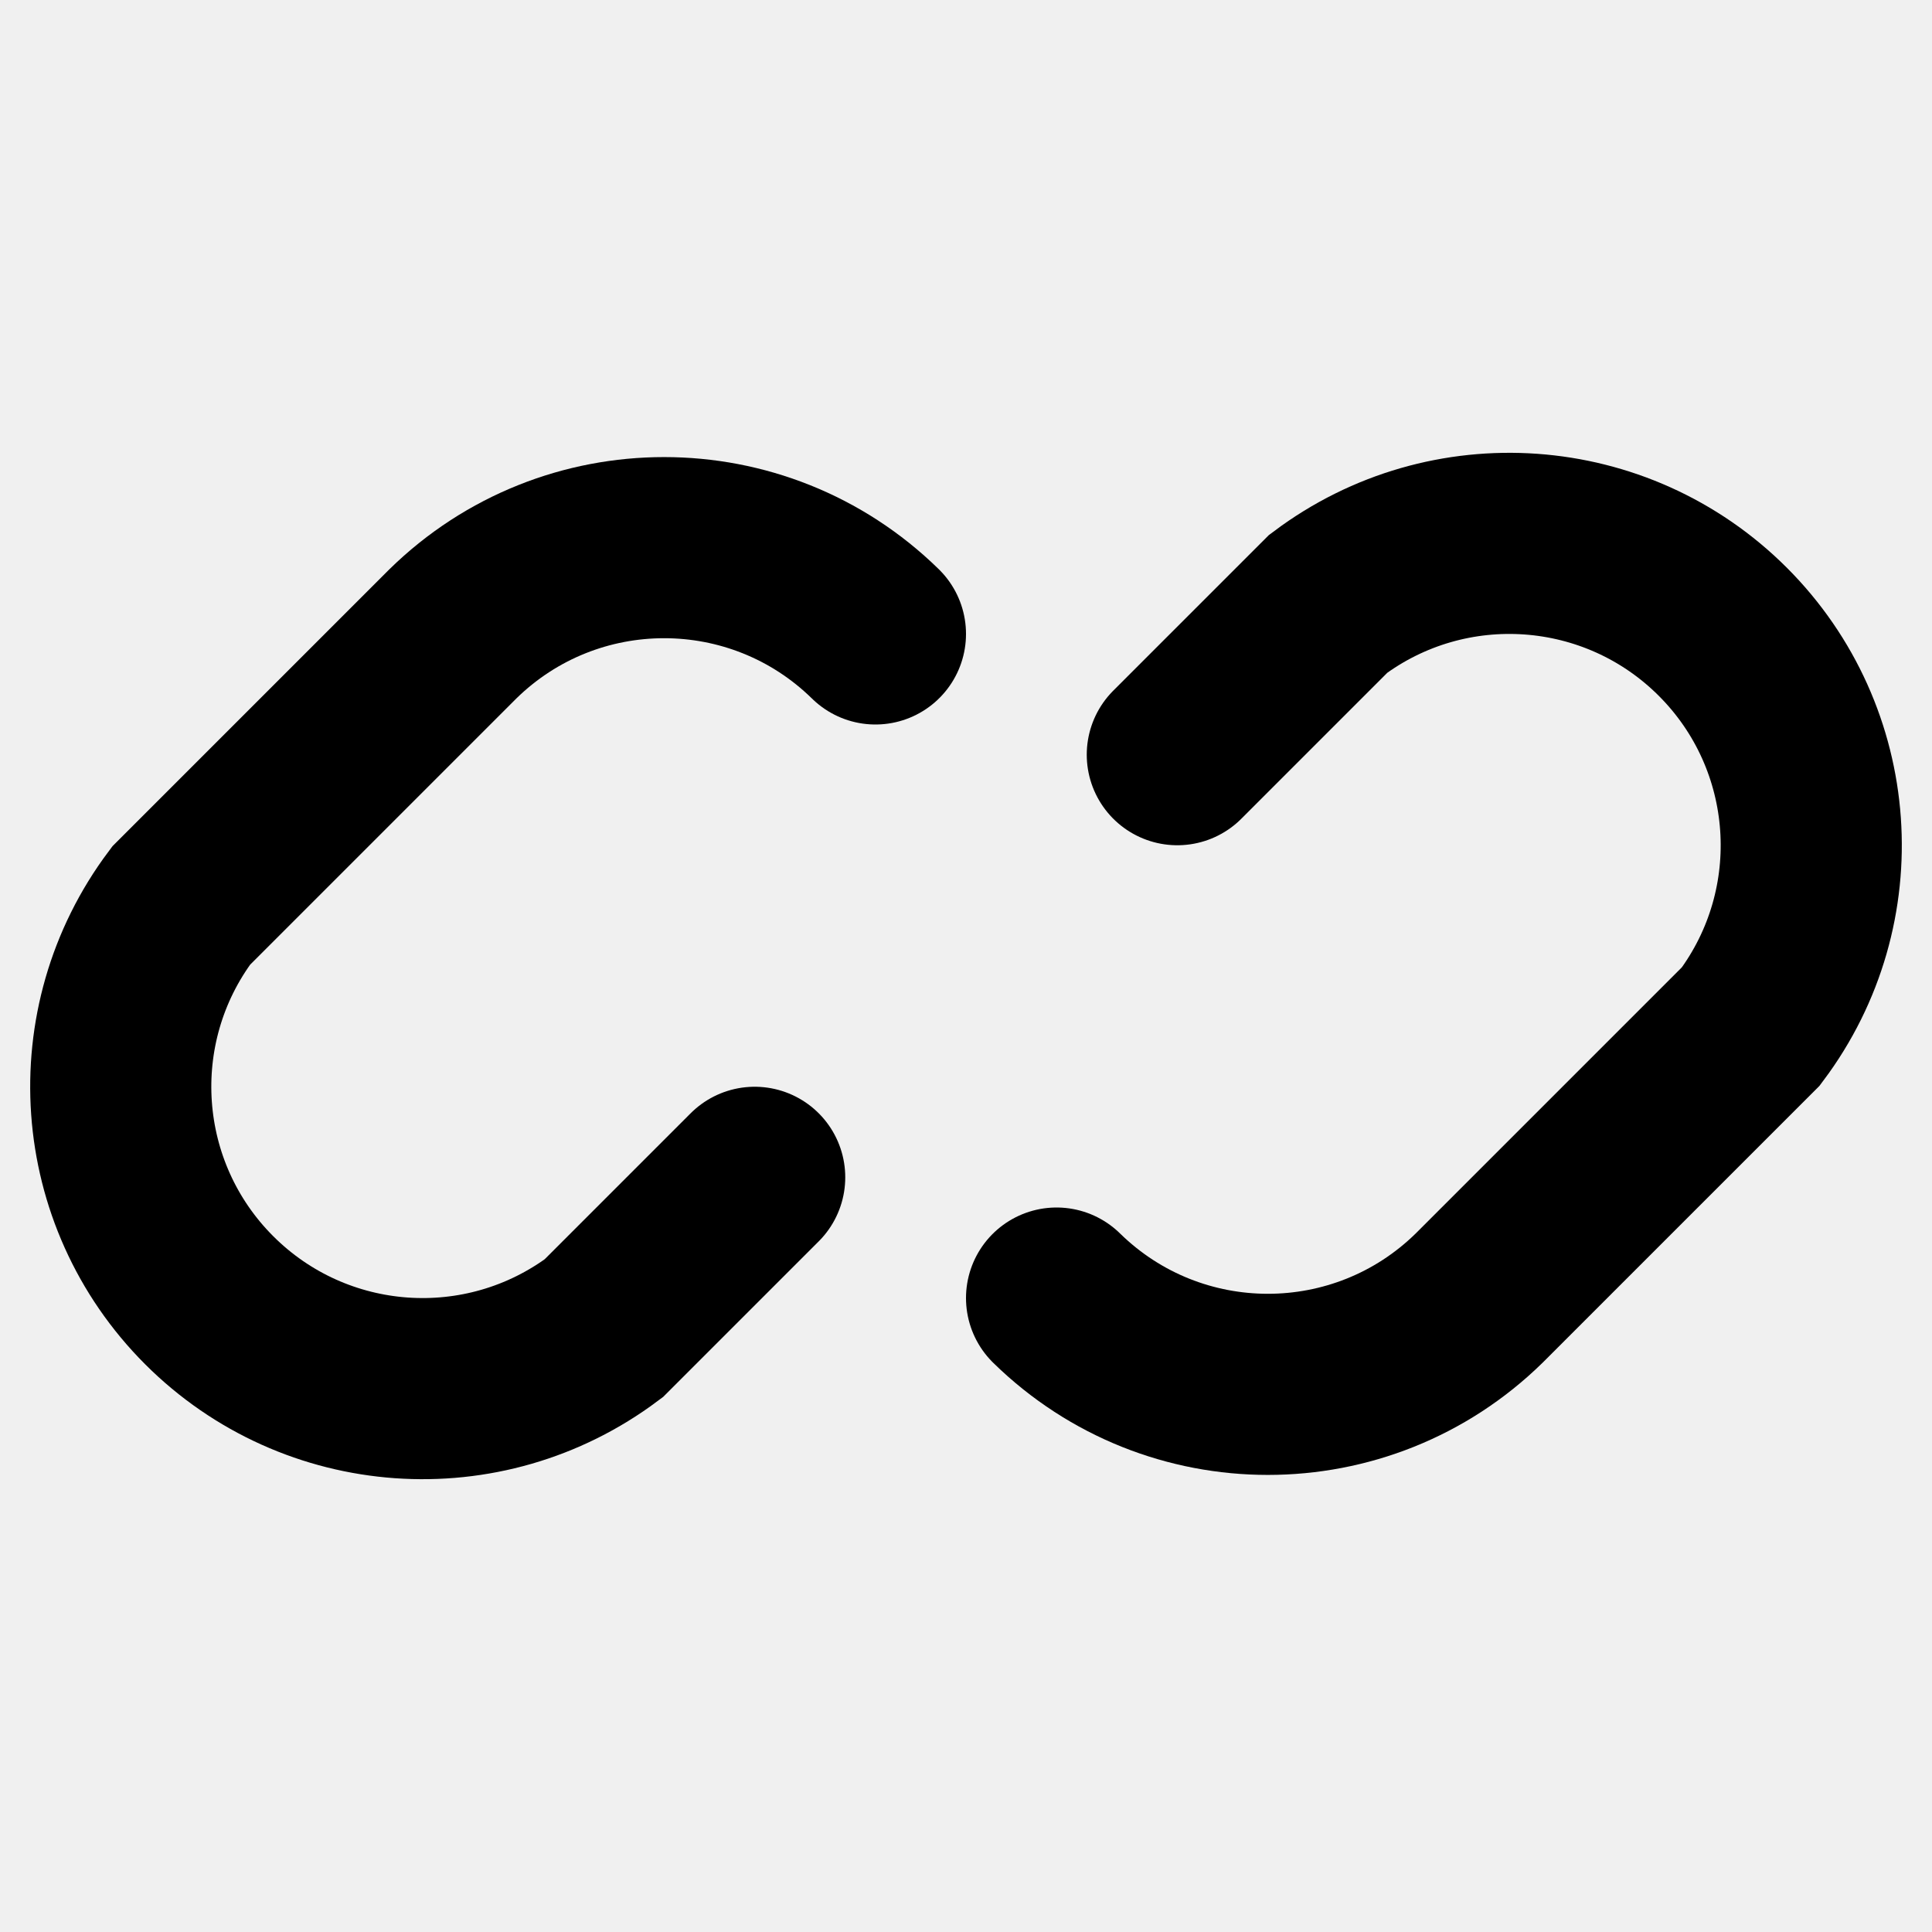
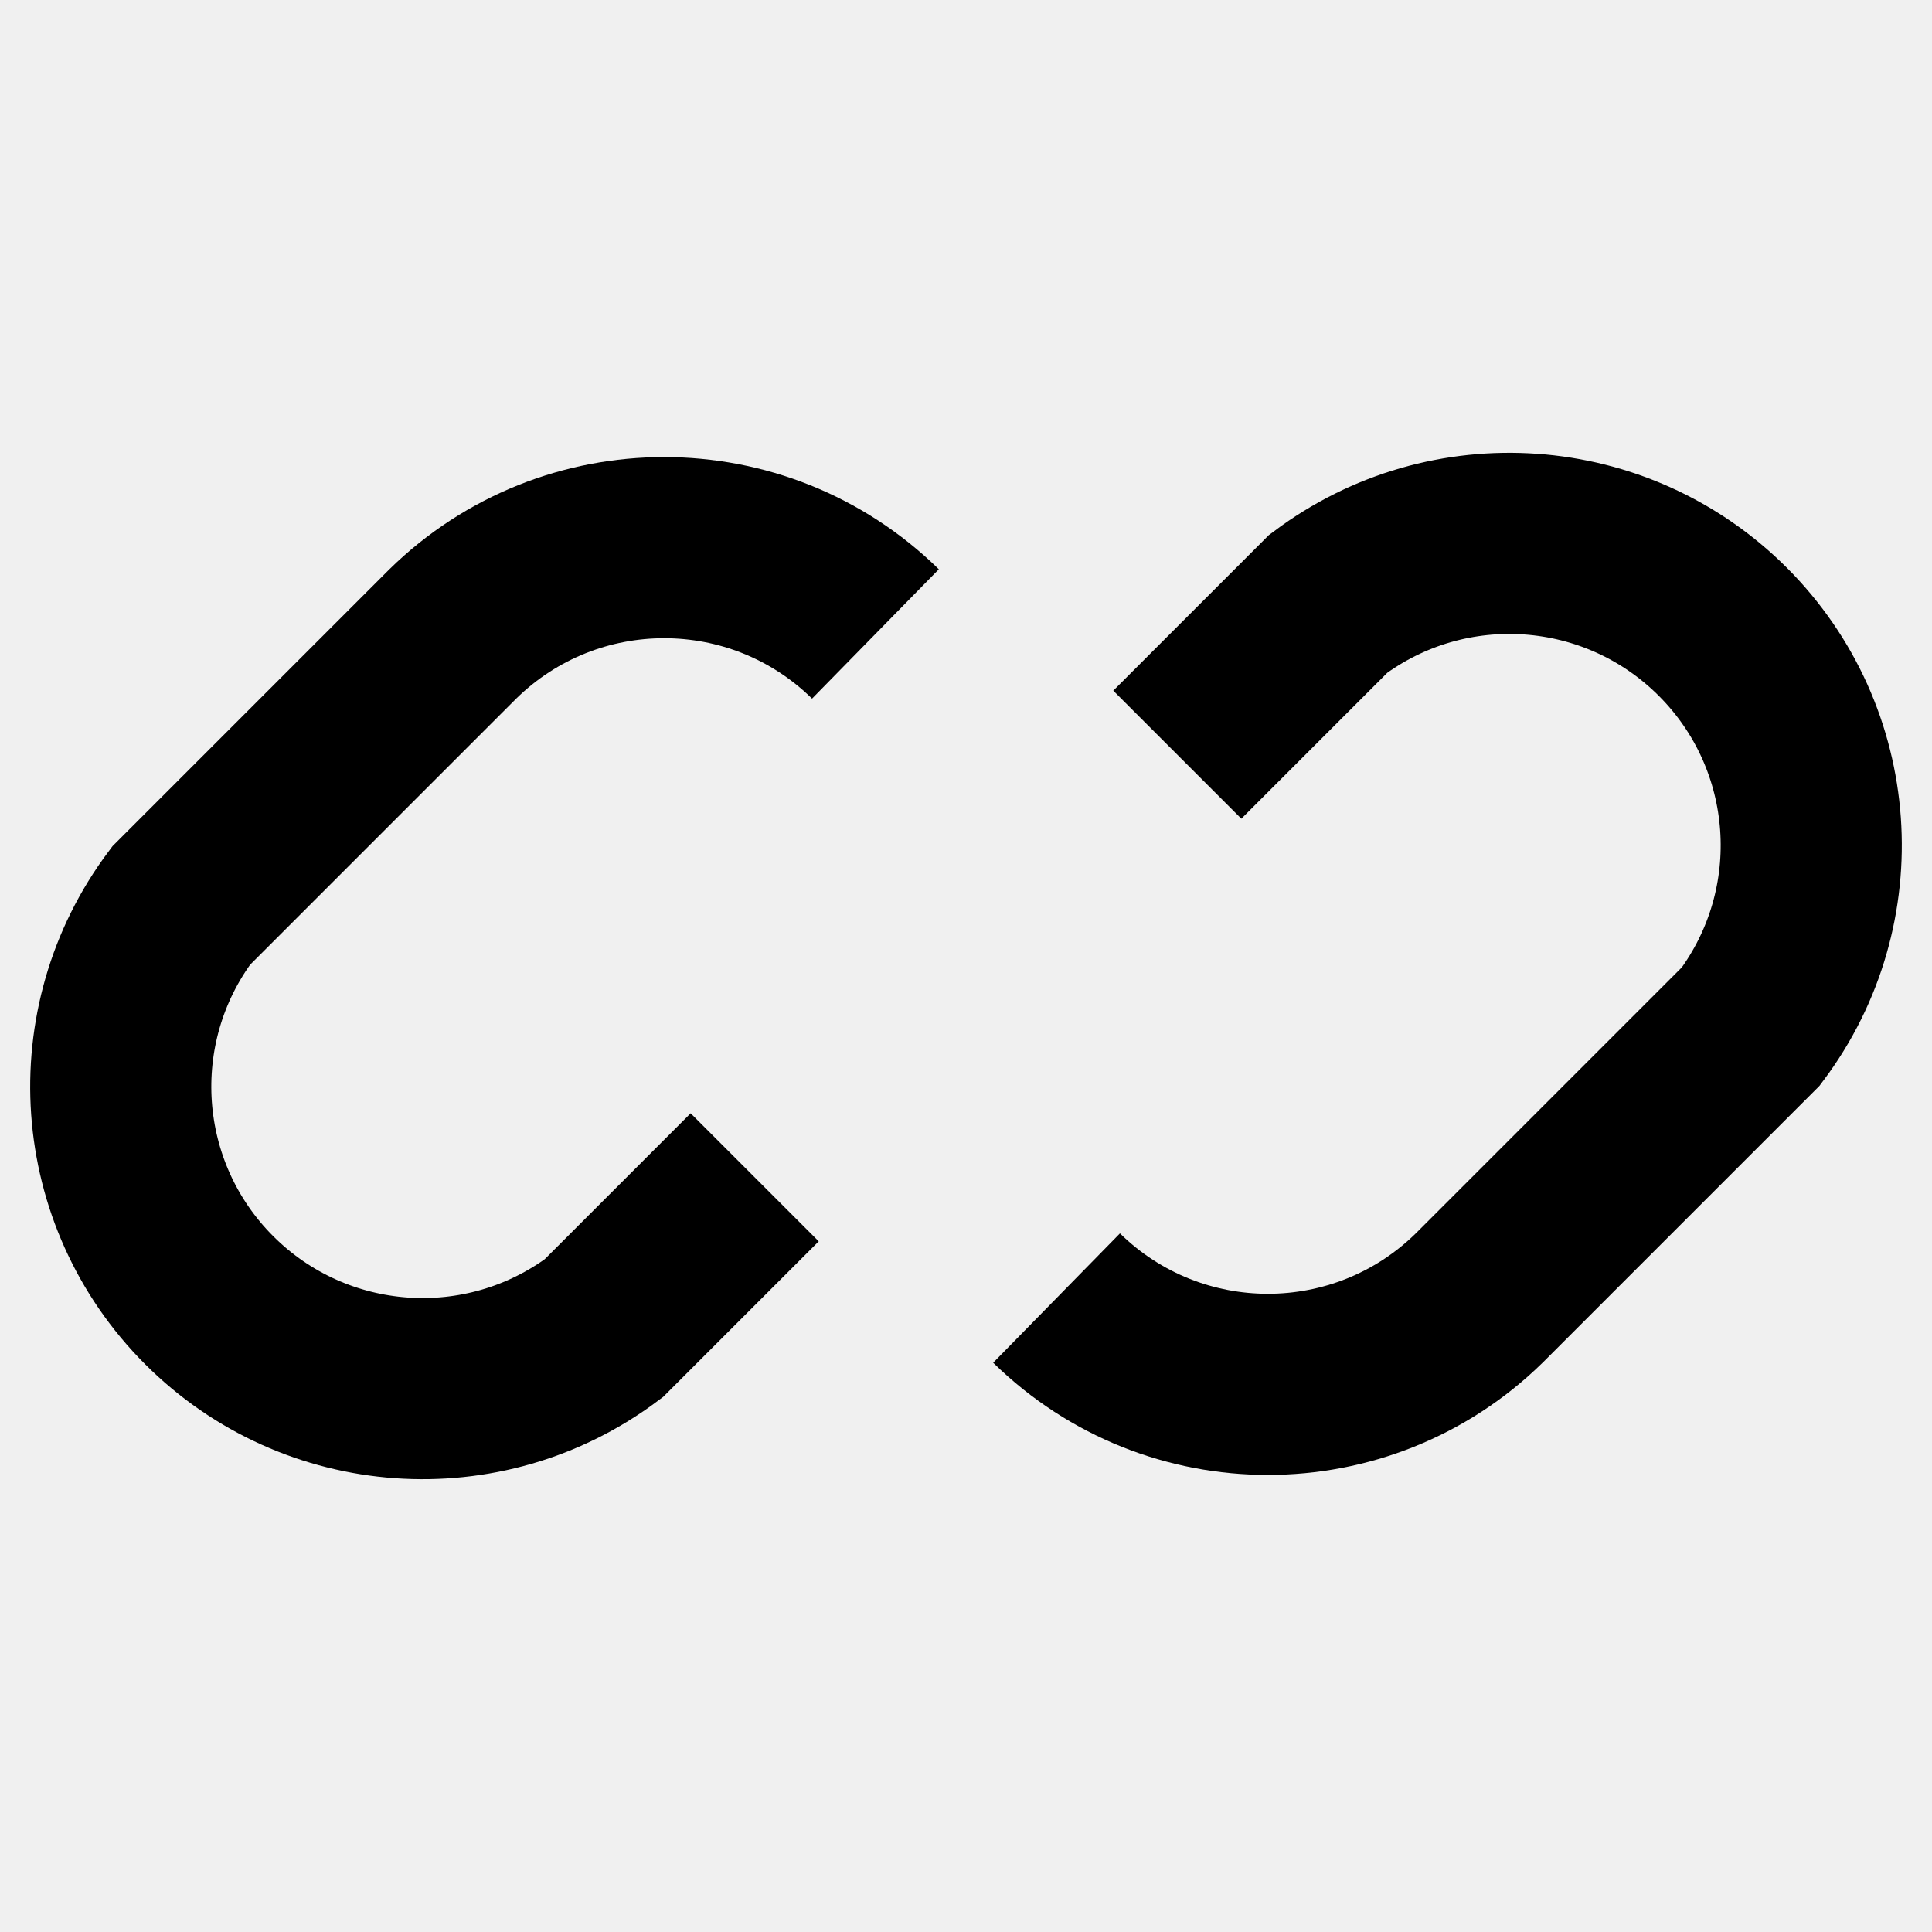
<svg xmlns="http://www.w3.org/2000/svg" viewBox="0 0 64 64" version="1.1" id="svg3">
  <defs id="defs3" />
-   <path d="M25 39l-5 5a10 10 0 01-14-14l9-9a10 10 0 0114 0" fill="none" stroke="#fff" stroke-width="6" stroke-linecap="round" id="path1" style="stroke:#000000;stroke-opacity:1" />
-   <path d="M39 25l5-5a10 10 0 0114 14l-9 9a10 10 0 01-14 0" fill="none" stroke="#fff" stroke-width="6" stroke-linecap="round" id="path2" style="stroke:#000000;stroke-opacity:1" />
+   <path d="M25 39l-5 5a10 10 0 01-14-14l9-9a10 10 0 0114 0" fill="none" stroke="#fff" stroke-width="6" stroke-linecap="round" id="path1" style="stroke:#000000;stroke-opacity:1;stroke-linecap:butt" />
+   <path d="M39 25l5-5a10 10 0 0114 14l-9 9a10 10 0 01-14 0" fill="none" stroke="#fff" stroke-width="6" stroke-linecap="round" id="path2" style="stroke:#000000;stroke-opacity:1;stroke-linecap:butt" />
</svg>
